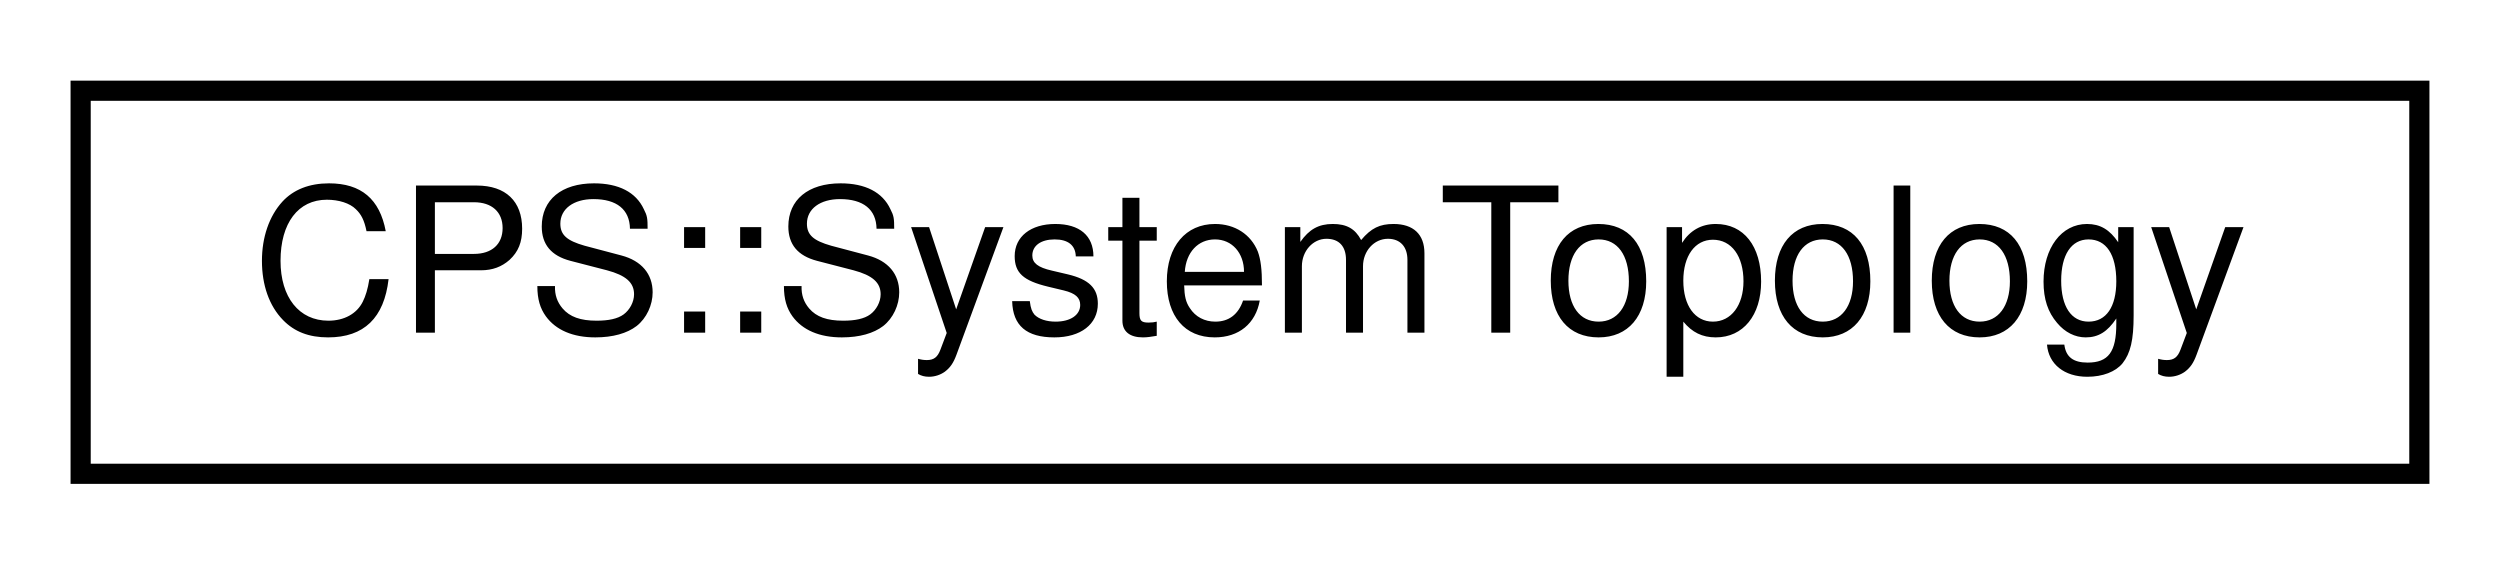
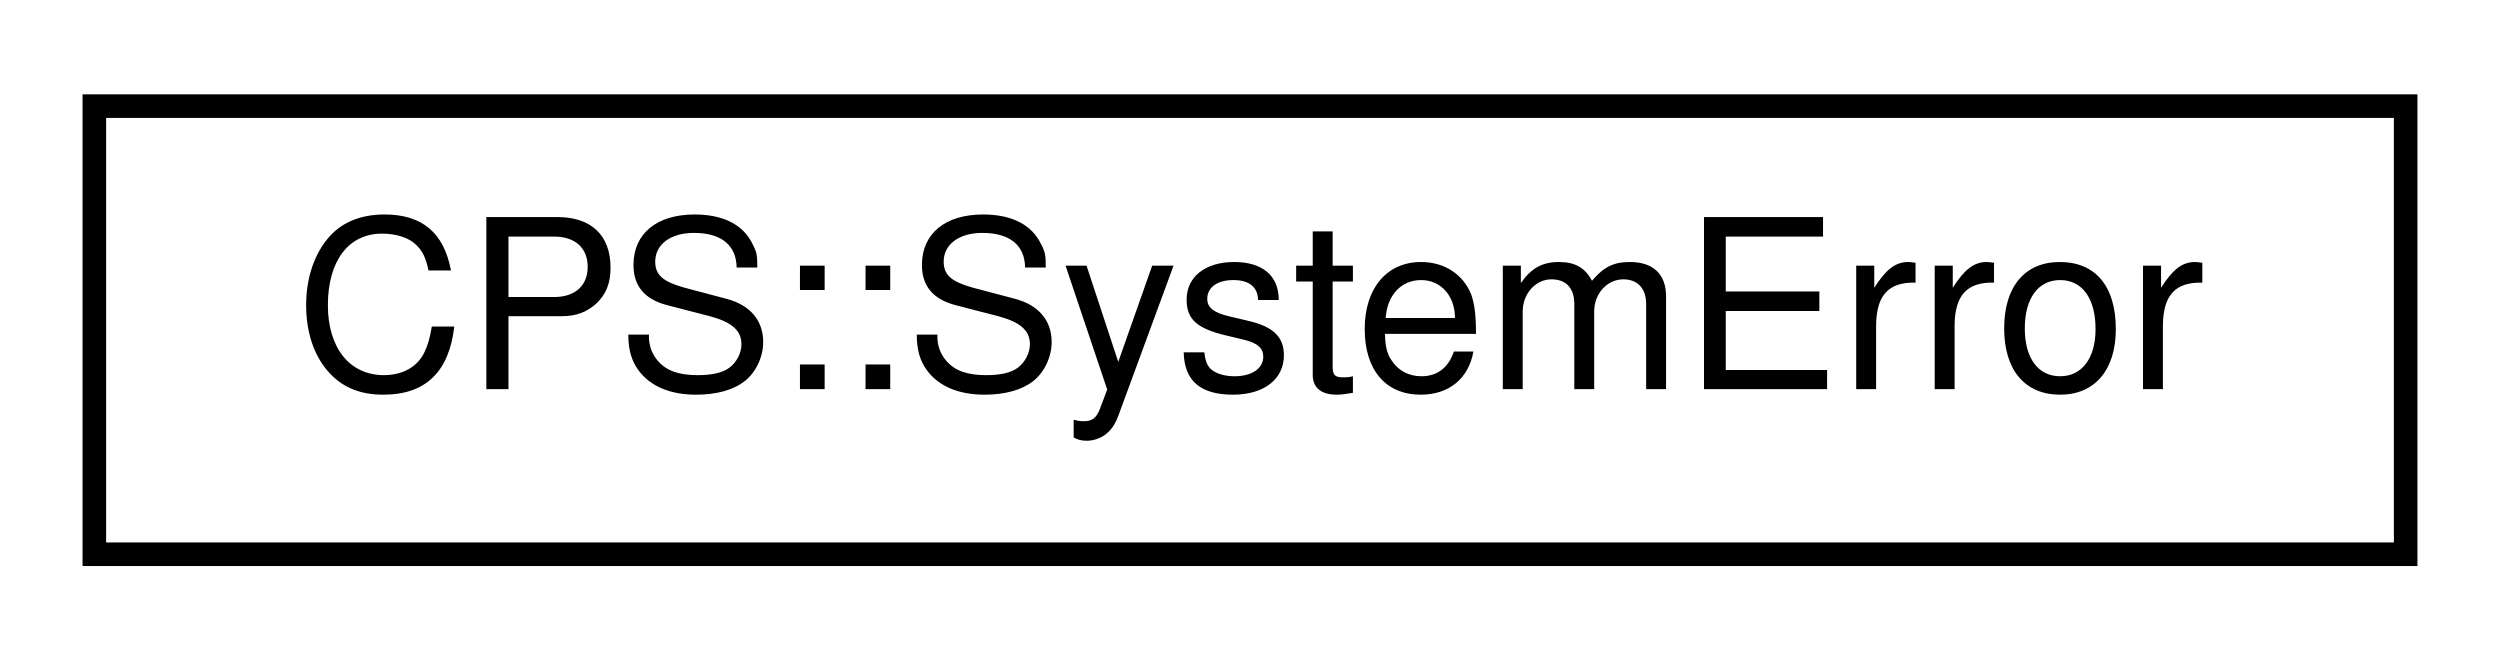
- <svg xmlns="http://www.w3.org/2000/svg" xmlns:xlink="http://www.w3.org/1999/xlink" width="124pt" height="28pt" viewBox="0.00 0.00 124.00 28.00">
+ <svg xmlns="http://www.w3.org/2000/svg" xmlns:xlink="http://www.w3.org/1999/xlink" width="106pt" height="28pt" viewBox="0.00 0.00 106.00 28.00">
  <g id="graph0" class="graph" transform="scale(1 1) rotate(0) translate(4 24)">
    <g id="node1" class="node">
      <g id="a_node1">
-         <a xlink:href="class_c_p_s_1_1_system_topology.html" target="_top" xlink:title=" ">
-           <polygon fill="none" stroke="black" points="0,-0.5 0,-19.5 116,-19.5 116,-0.5 0,-0.5" />
-           <text text-anchor="middle" x="58" y="-7.5" font-family="Helvetica,sans-Serif" font-size="10.00">CPS::SystemTopology</text>
+         <a xlink:href="class_c_p_s_1_1_system_error.html" target="_top" xlink:title=" ">
+           <polygon fill="none" stroke="black" points="0,-0.5 0,-19.5 98,-19.5 98,-0.5 0,-0.5" />
+           <text text-anchor="middle" x="49" y="-7.5" font-family="Helvetica,sans-Serif" font-size="10.00">CPS::SystemError</text>
        </a>
      </g>
    </g>
  </g>
</svg>
